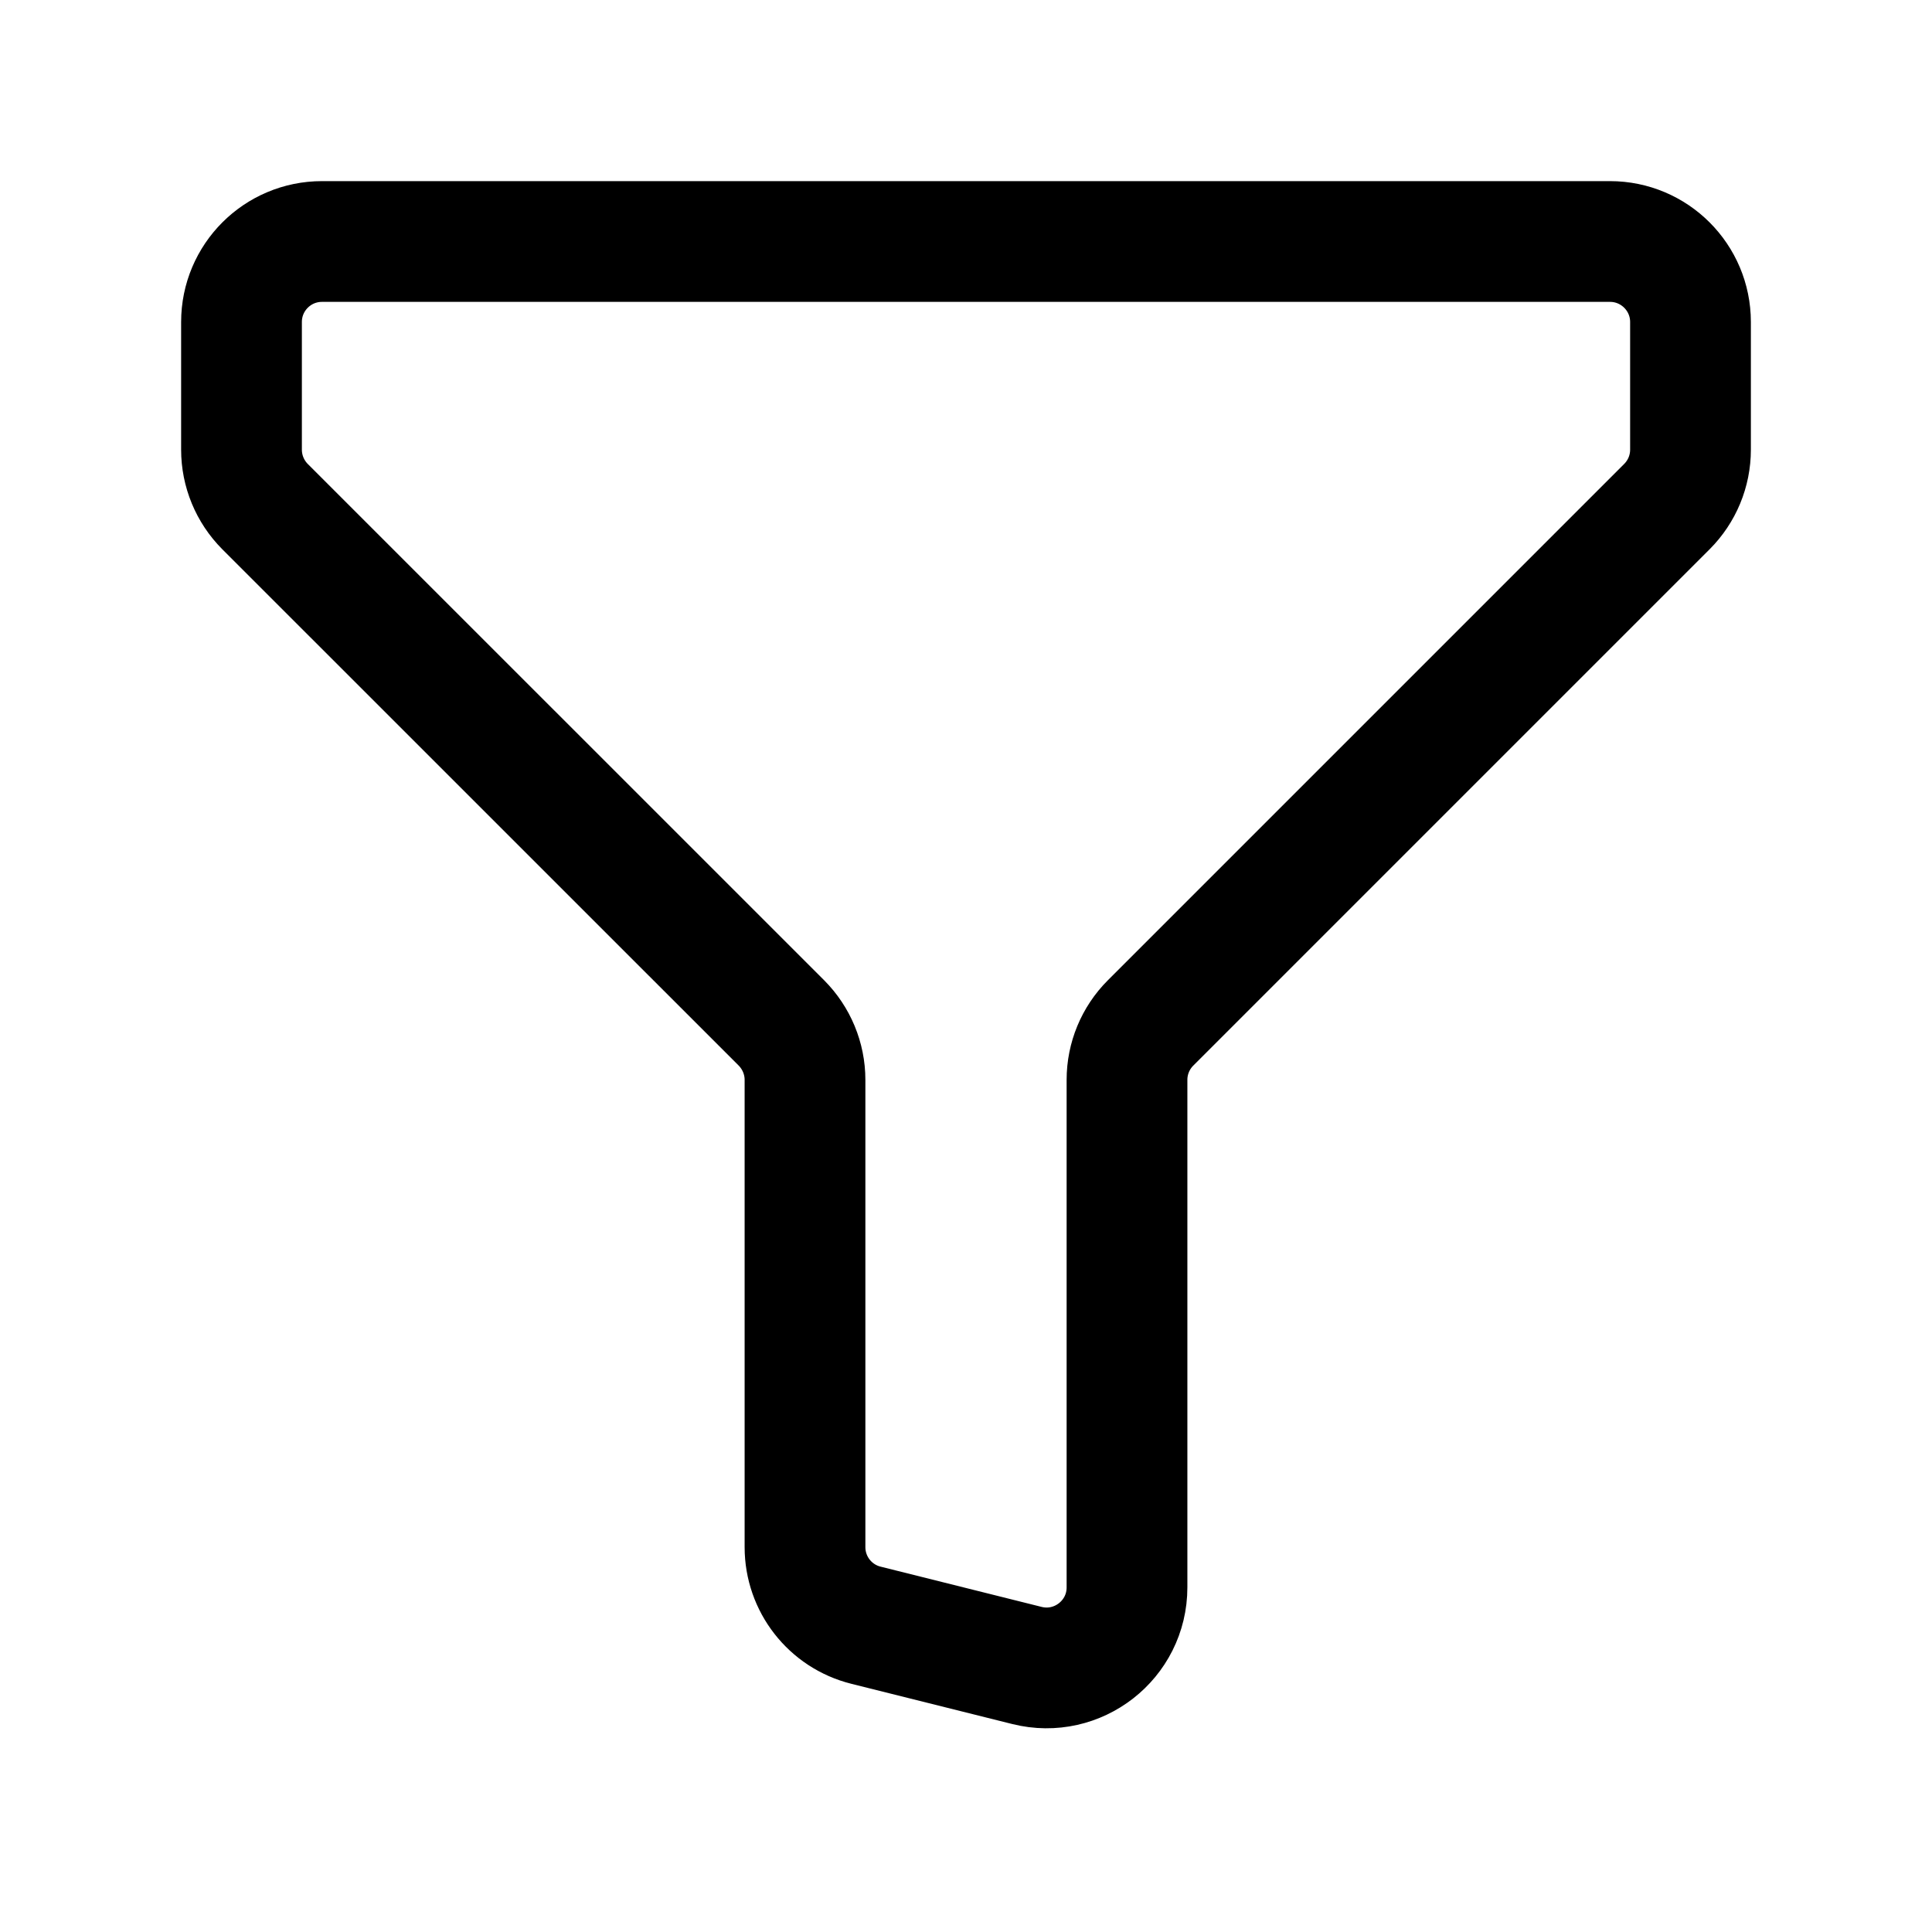
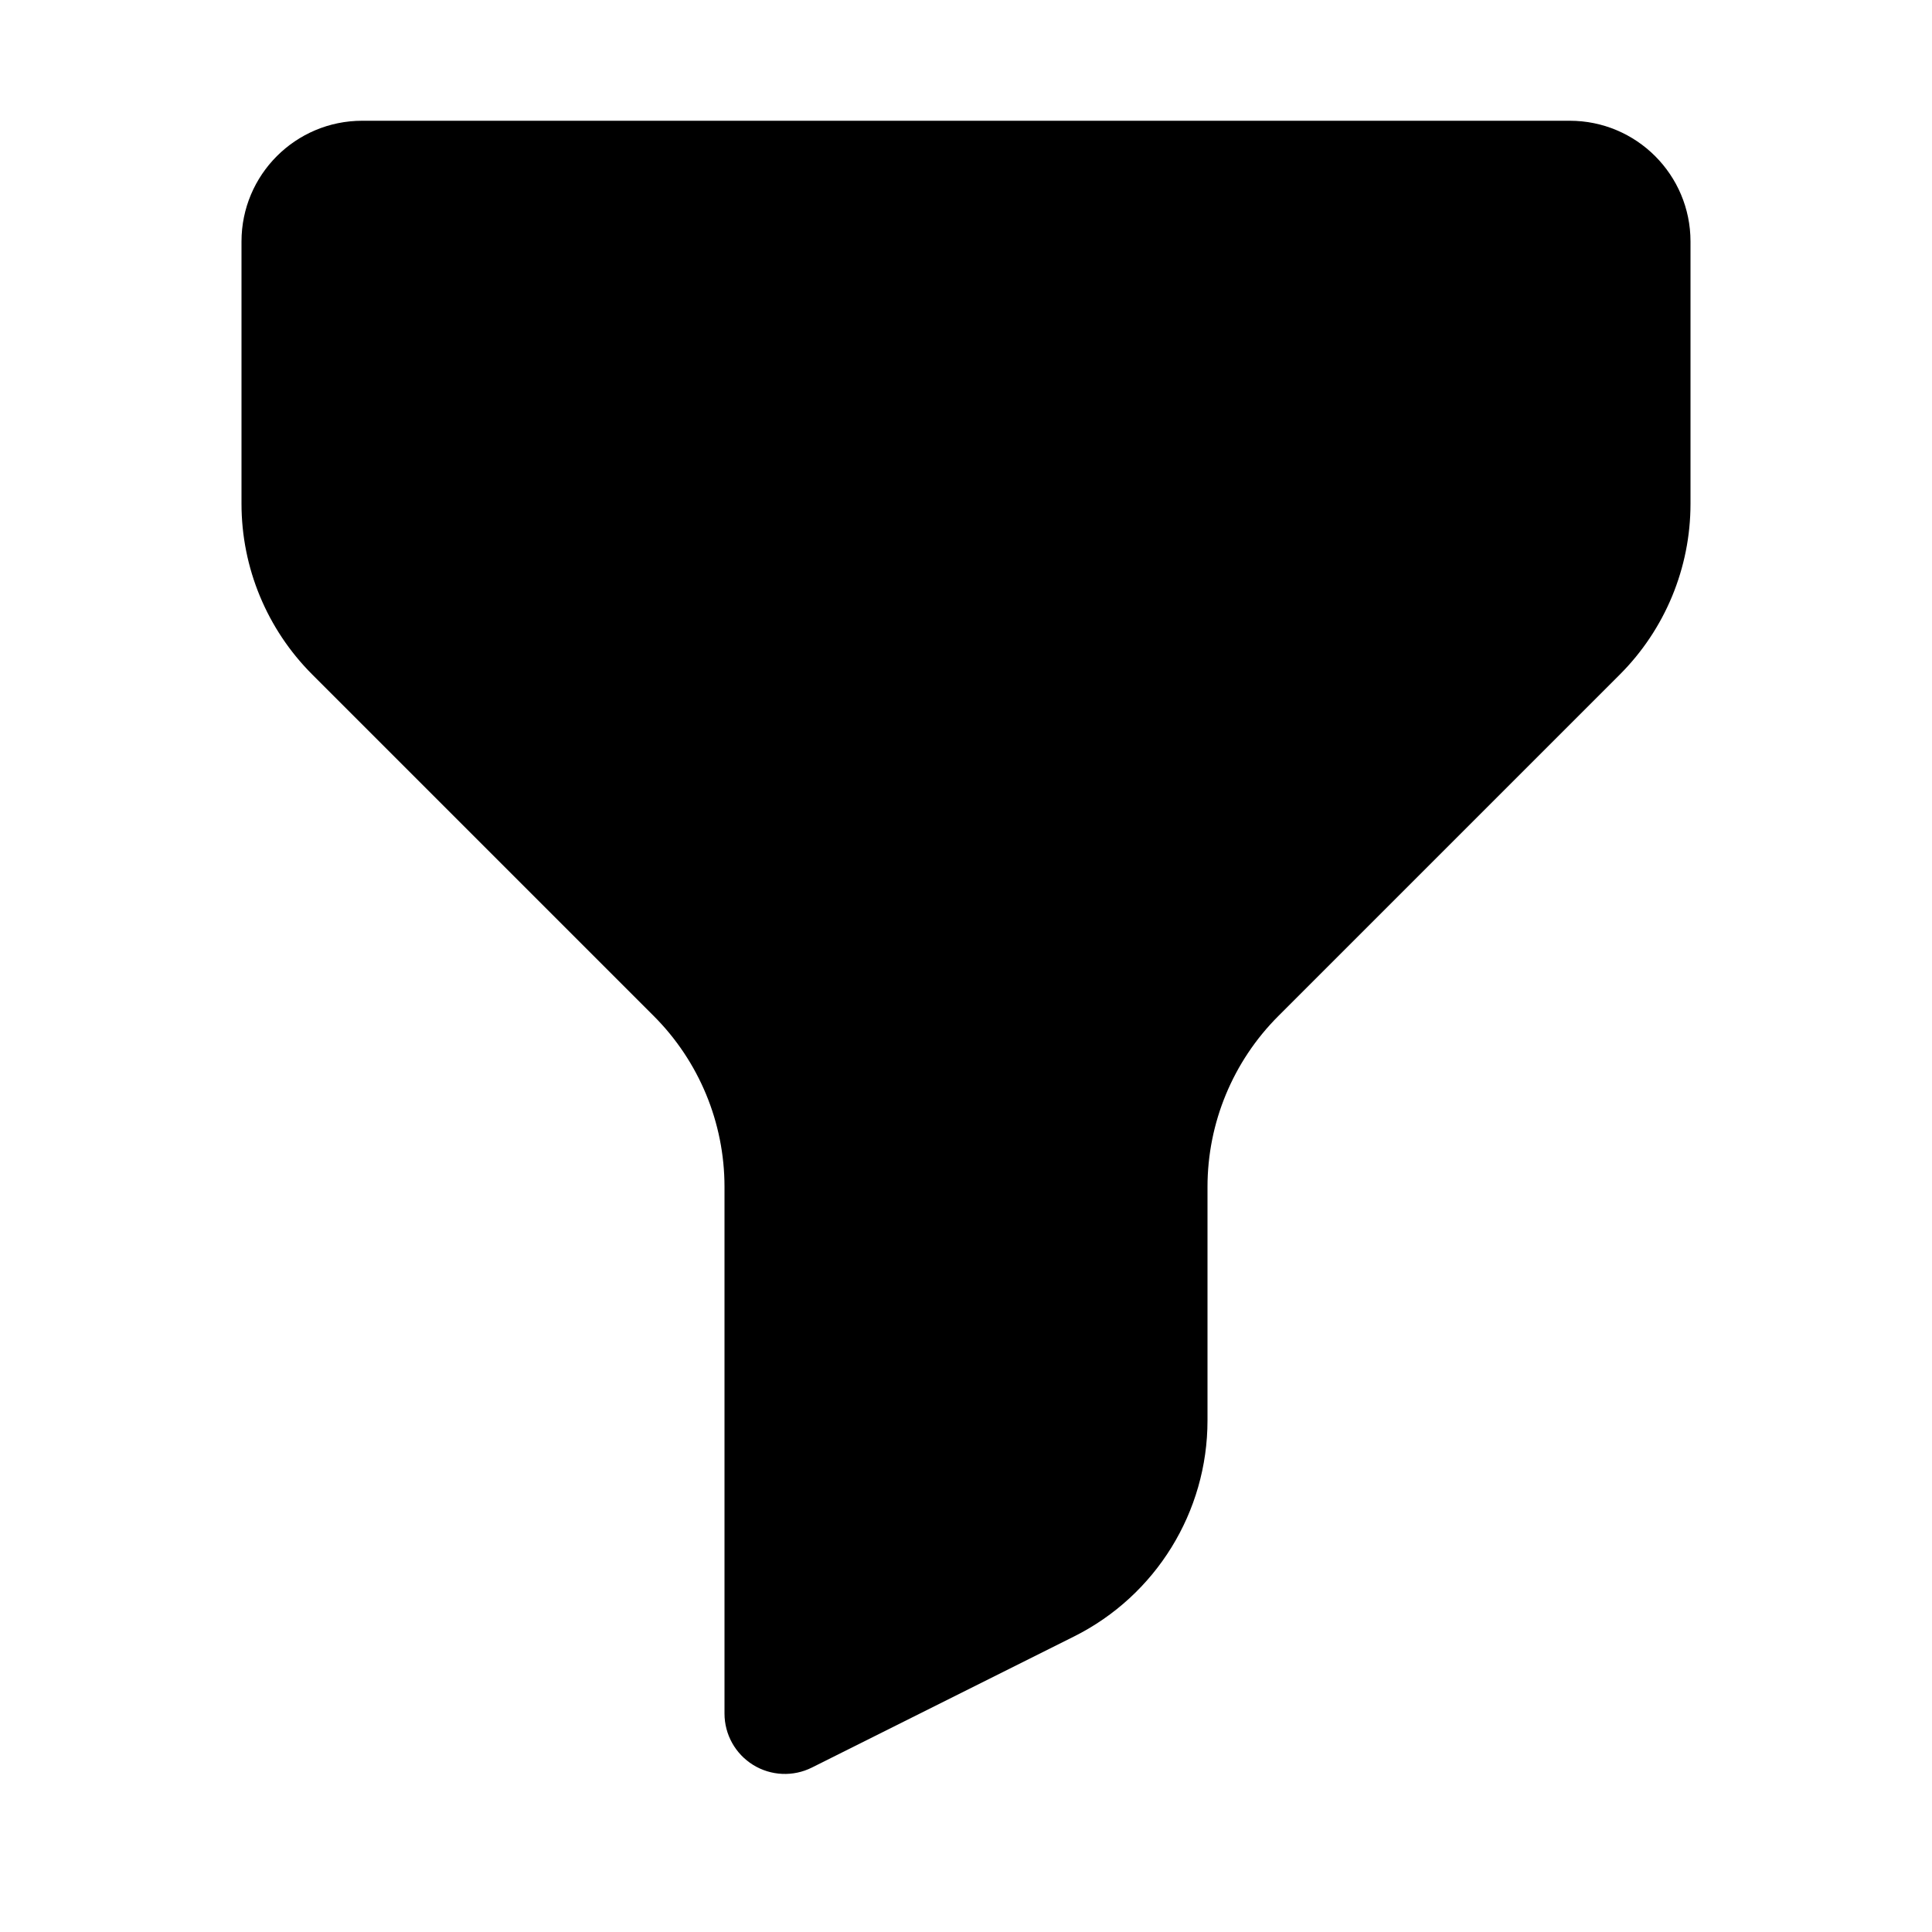
- <svg xmlns="http://www.w3.org/2000/svg" stroke-width="1.5" viewBox="0 0 24 24" fill="none" color="#000000">
-   <path d="M4 3H20C20.552 3 21 3.448 21 4L21 5.586C21 5.851 20.895 6.105 20.707 6.293L14.293 12.707C14.105 12.895 14 13.149 14 13.414L14 19.719C14 20.37 13.388 20.847 12.757 20.689L10.757 20.189C10.312 20.078 10 19.678 10 19.219L10 13.414C10 13.149 9.894 12.895 9.707 12.707L3.292 6.293C3.105 6.105 3 5.851 3 5.586V4C3 3.448 3.447 3 4 3Z" stroke="#000000" stroke-width="1.5" stroke-linecap="round" stroke-linejoin="round" />
+ <svg xmlns="http://www.w3.org/2000/svg" viewBox="0 0 16 16" fill="currentColor" class="size-4">
+   <path d="M14 2a1 1 0 0 0-1-1H3a1 1 0 0 0-1 1v2.172a2 2 0 0 0 .586 1.414l2.828 2.828A2 2 0 0 1 6 9.828v4.363a.5.5 0 0 0 .724.447l2.17-1.085A2 2 0 0 0 10 11.763V9.829a2 2 0 0 1 .586-1.414l2.828-2.828A2 2 0 0 0 14 4.172V2Z" />
</svg>
